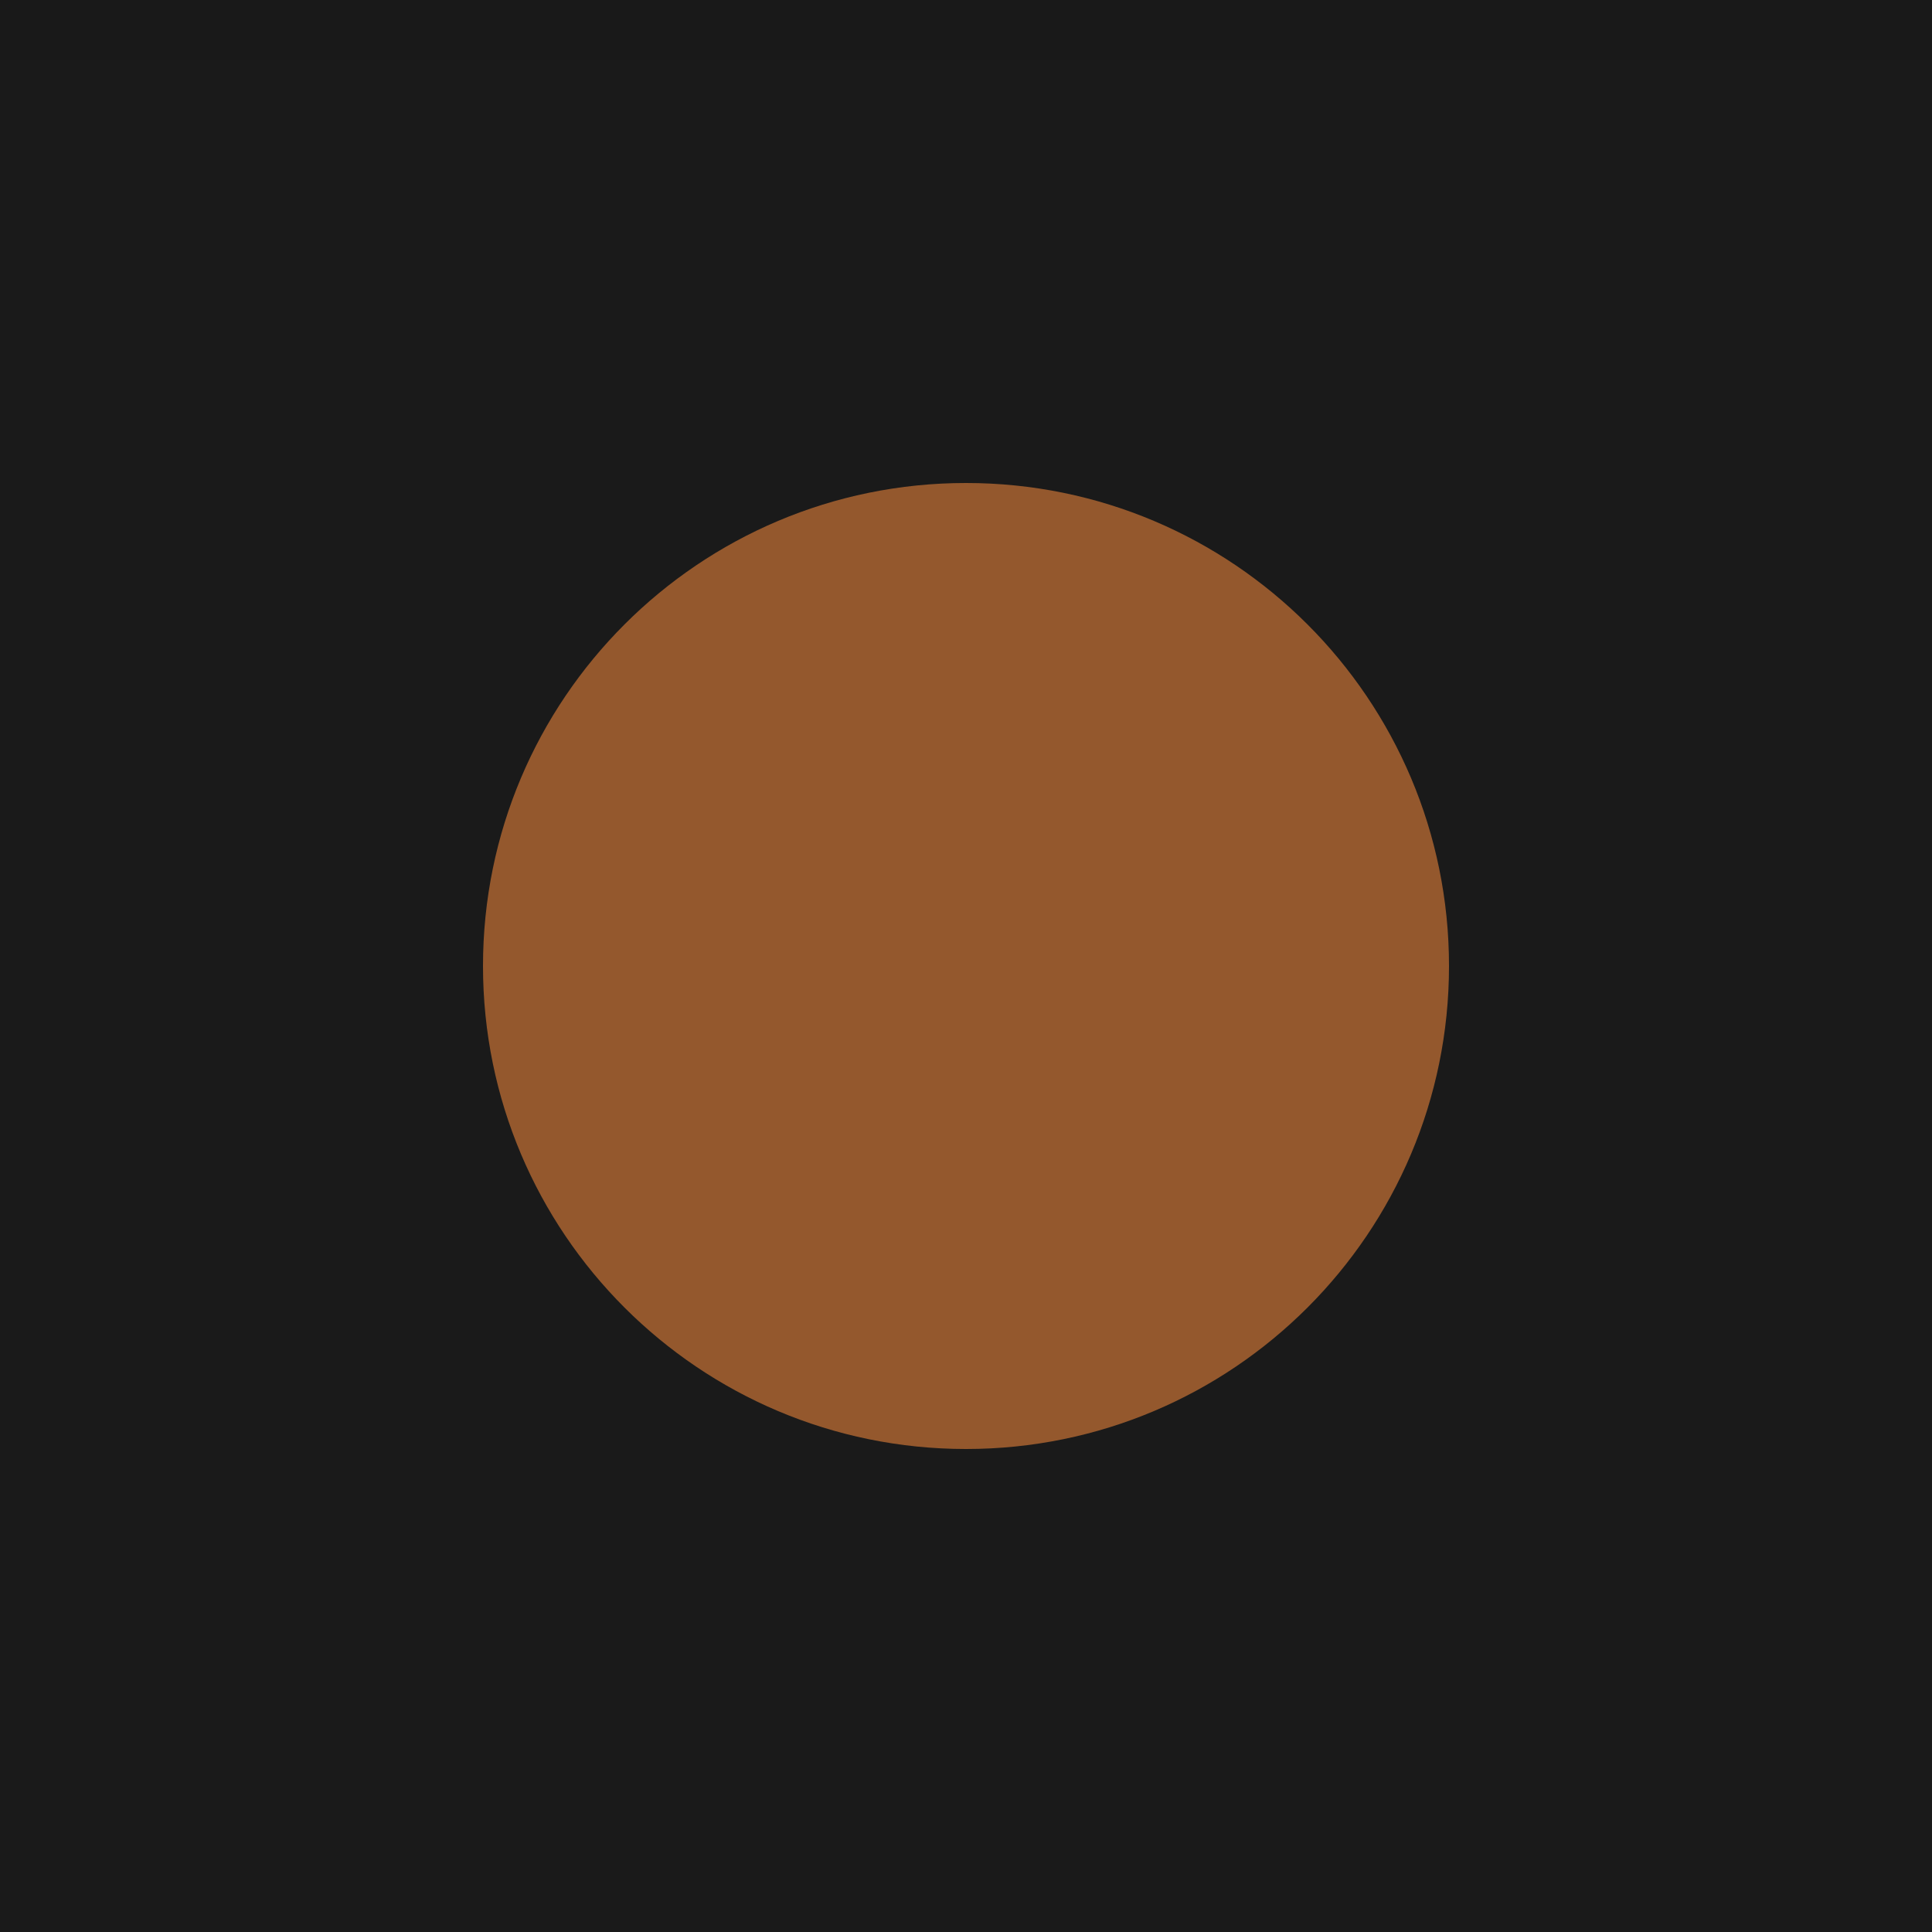
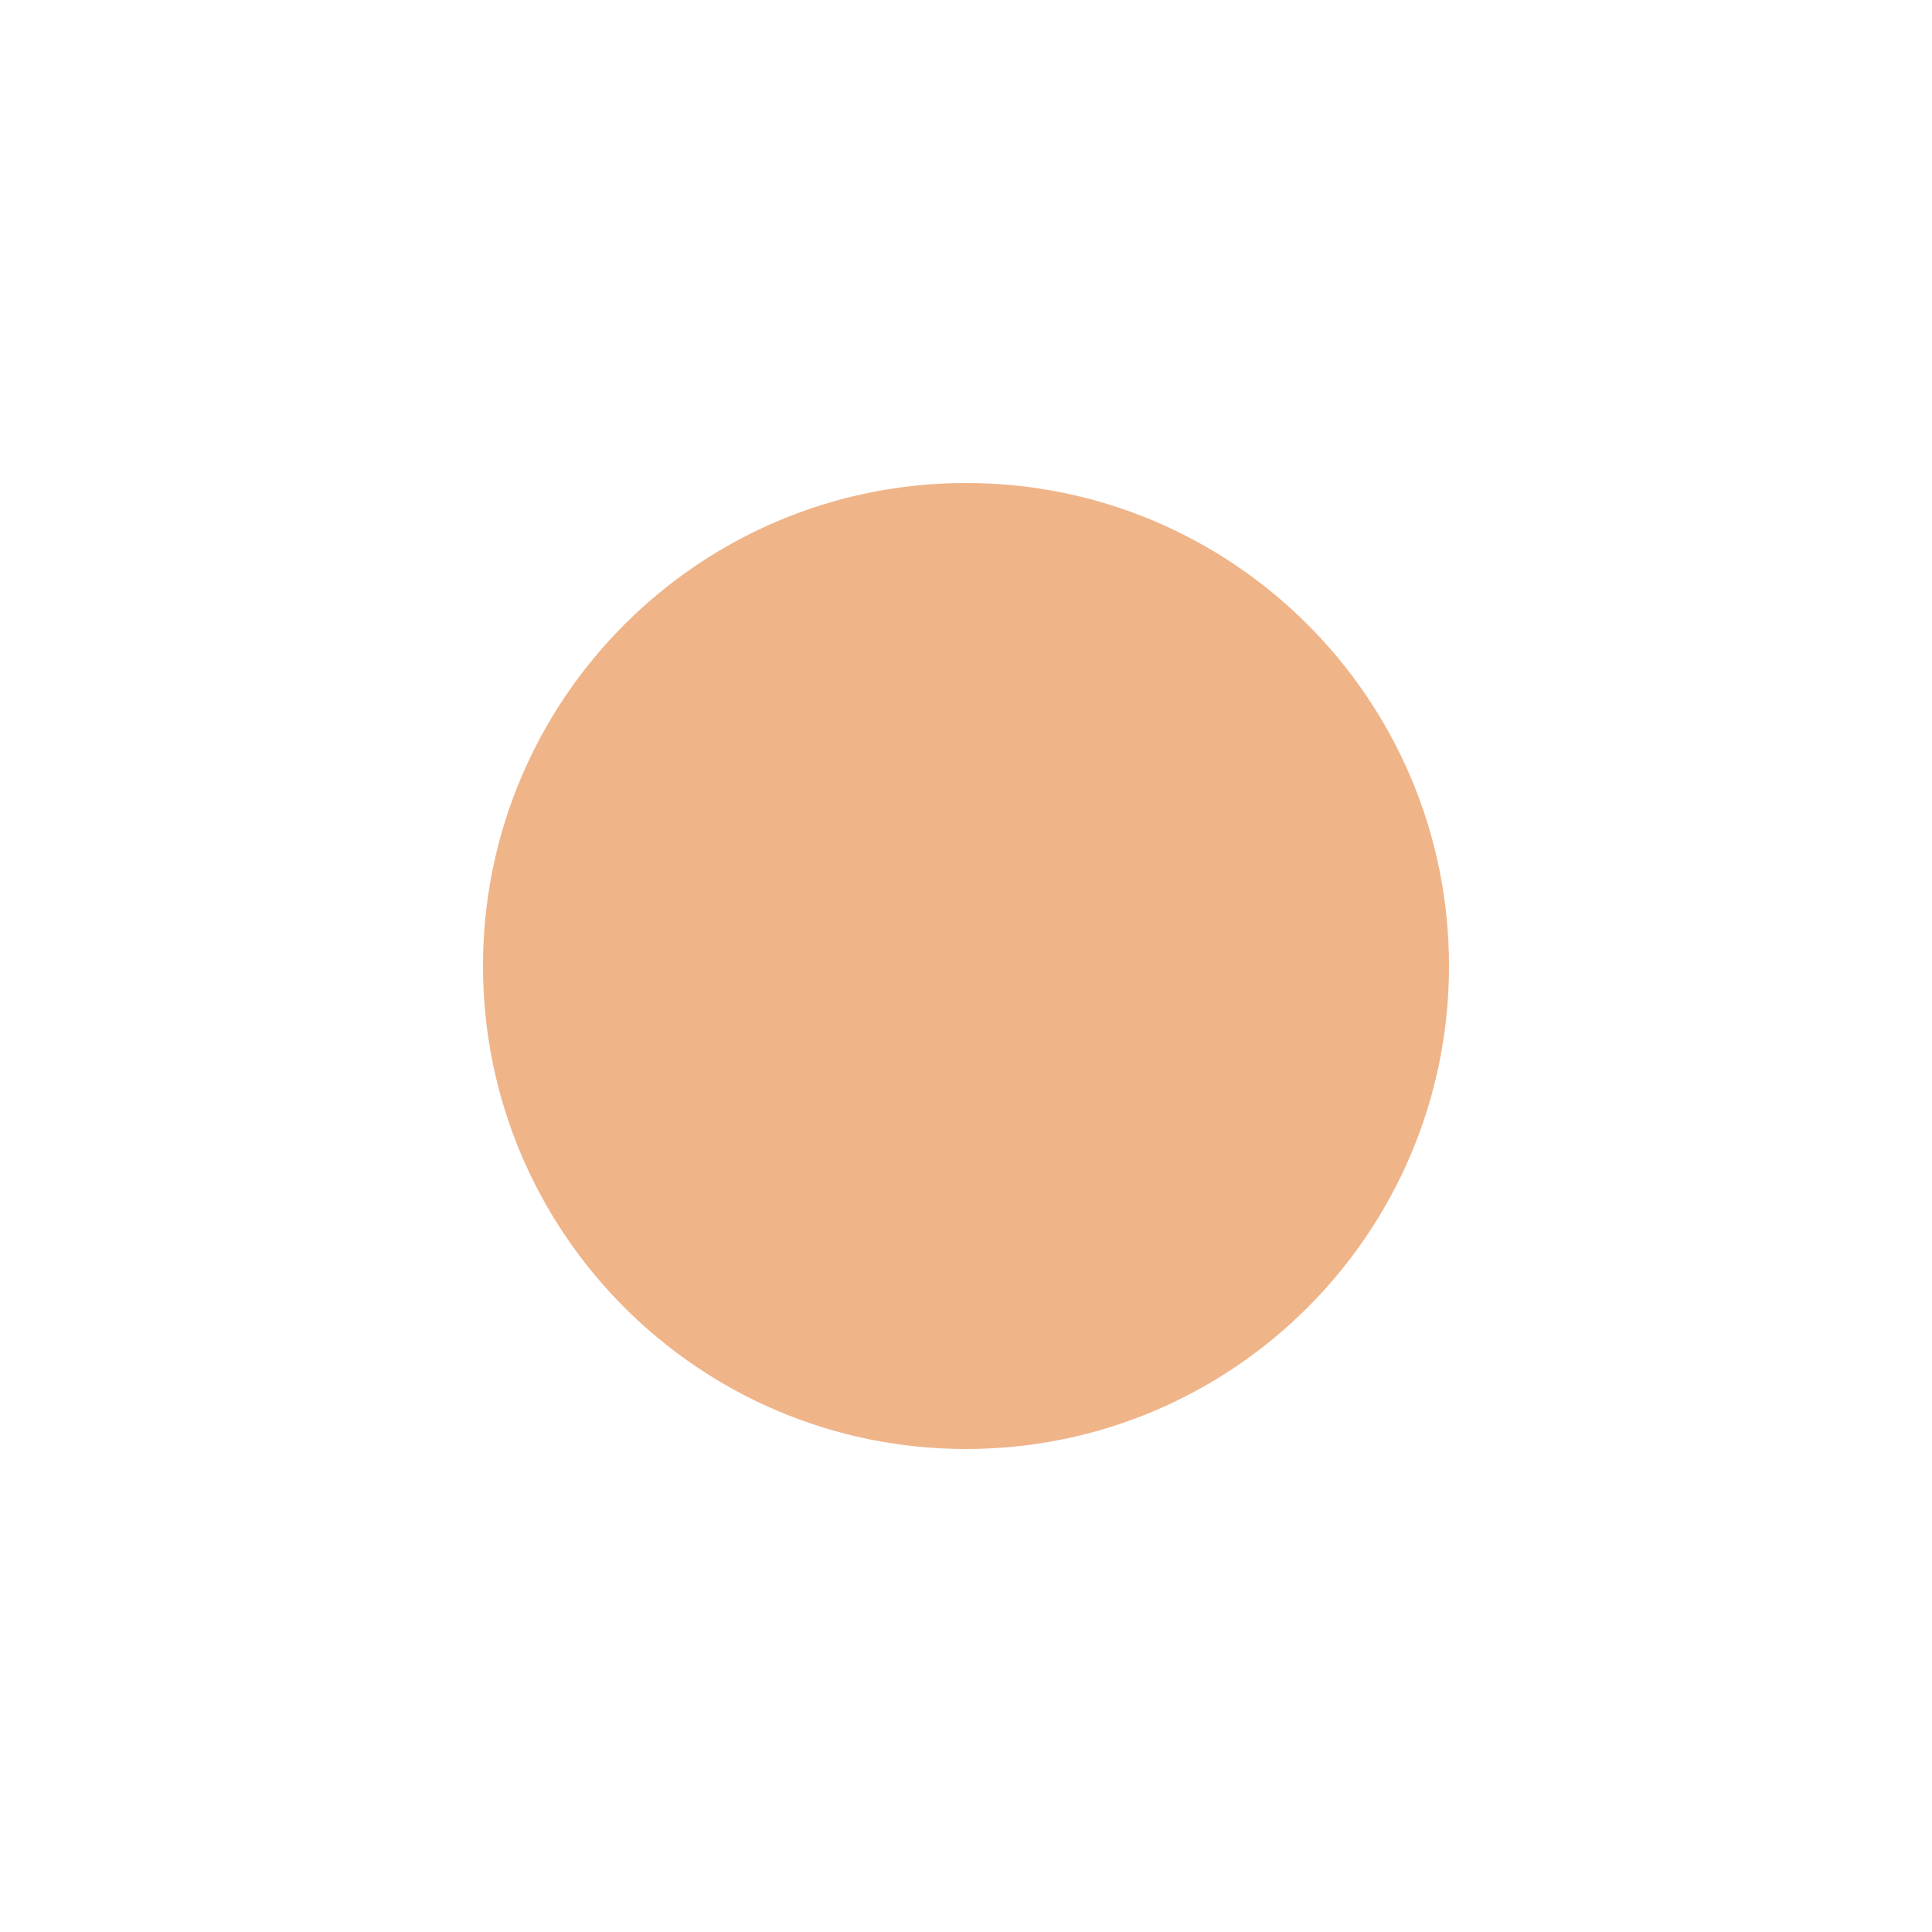
<svg xmlns="http://www.w3.org/2000/svg" width="32" height="32">
-   <path fill="#1a1a1a" d="M0 0h32v32H0z" />
-   <path fill="#1a1a1a" fill-opacity=".1" d="M0 0h32v1H0z" />
+   <path fill="#ffffff" d="M0 0h32v32H0z" />
+   <path fill="#fff" fill-opacity=".1" d="M0 0h32v1H0z" />
  <circle r="8" cy="16" cx="16" fill="#e6823a" opacity=".6" />
</svg>
